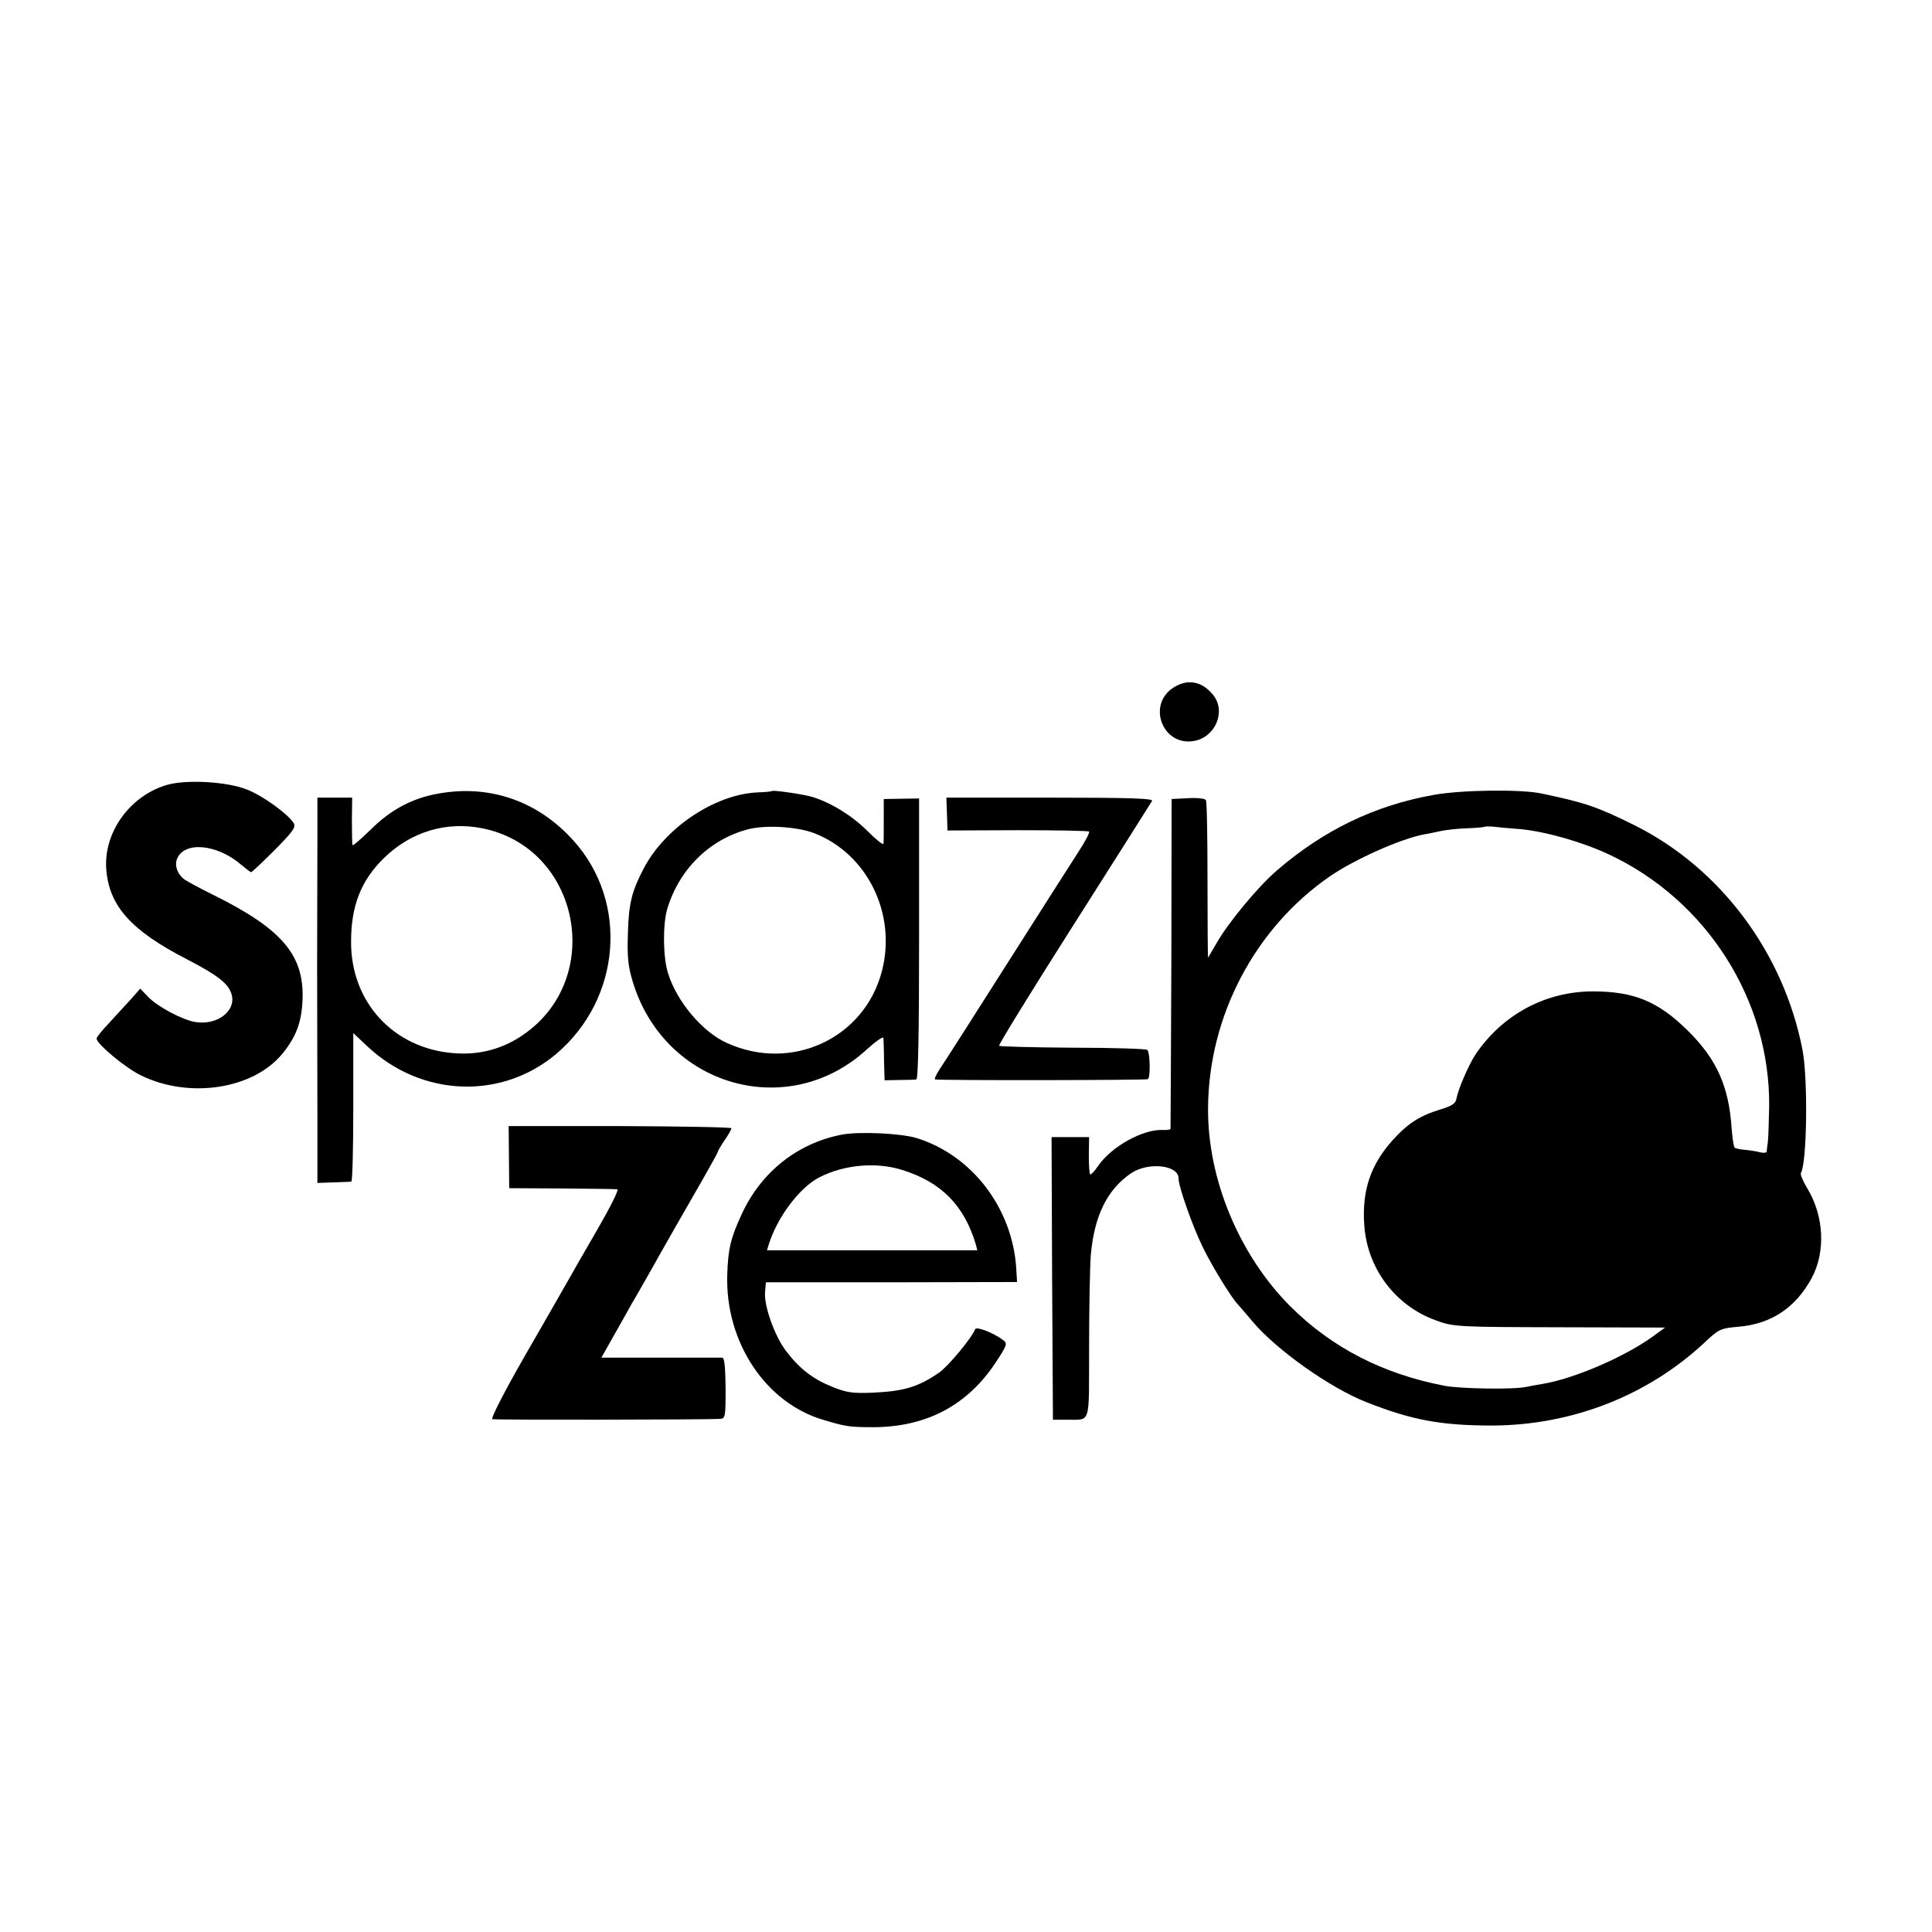
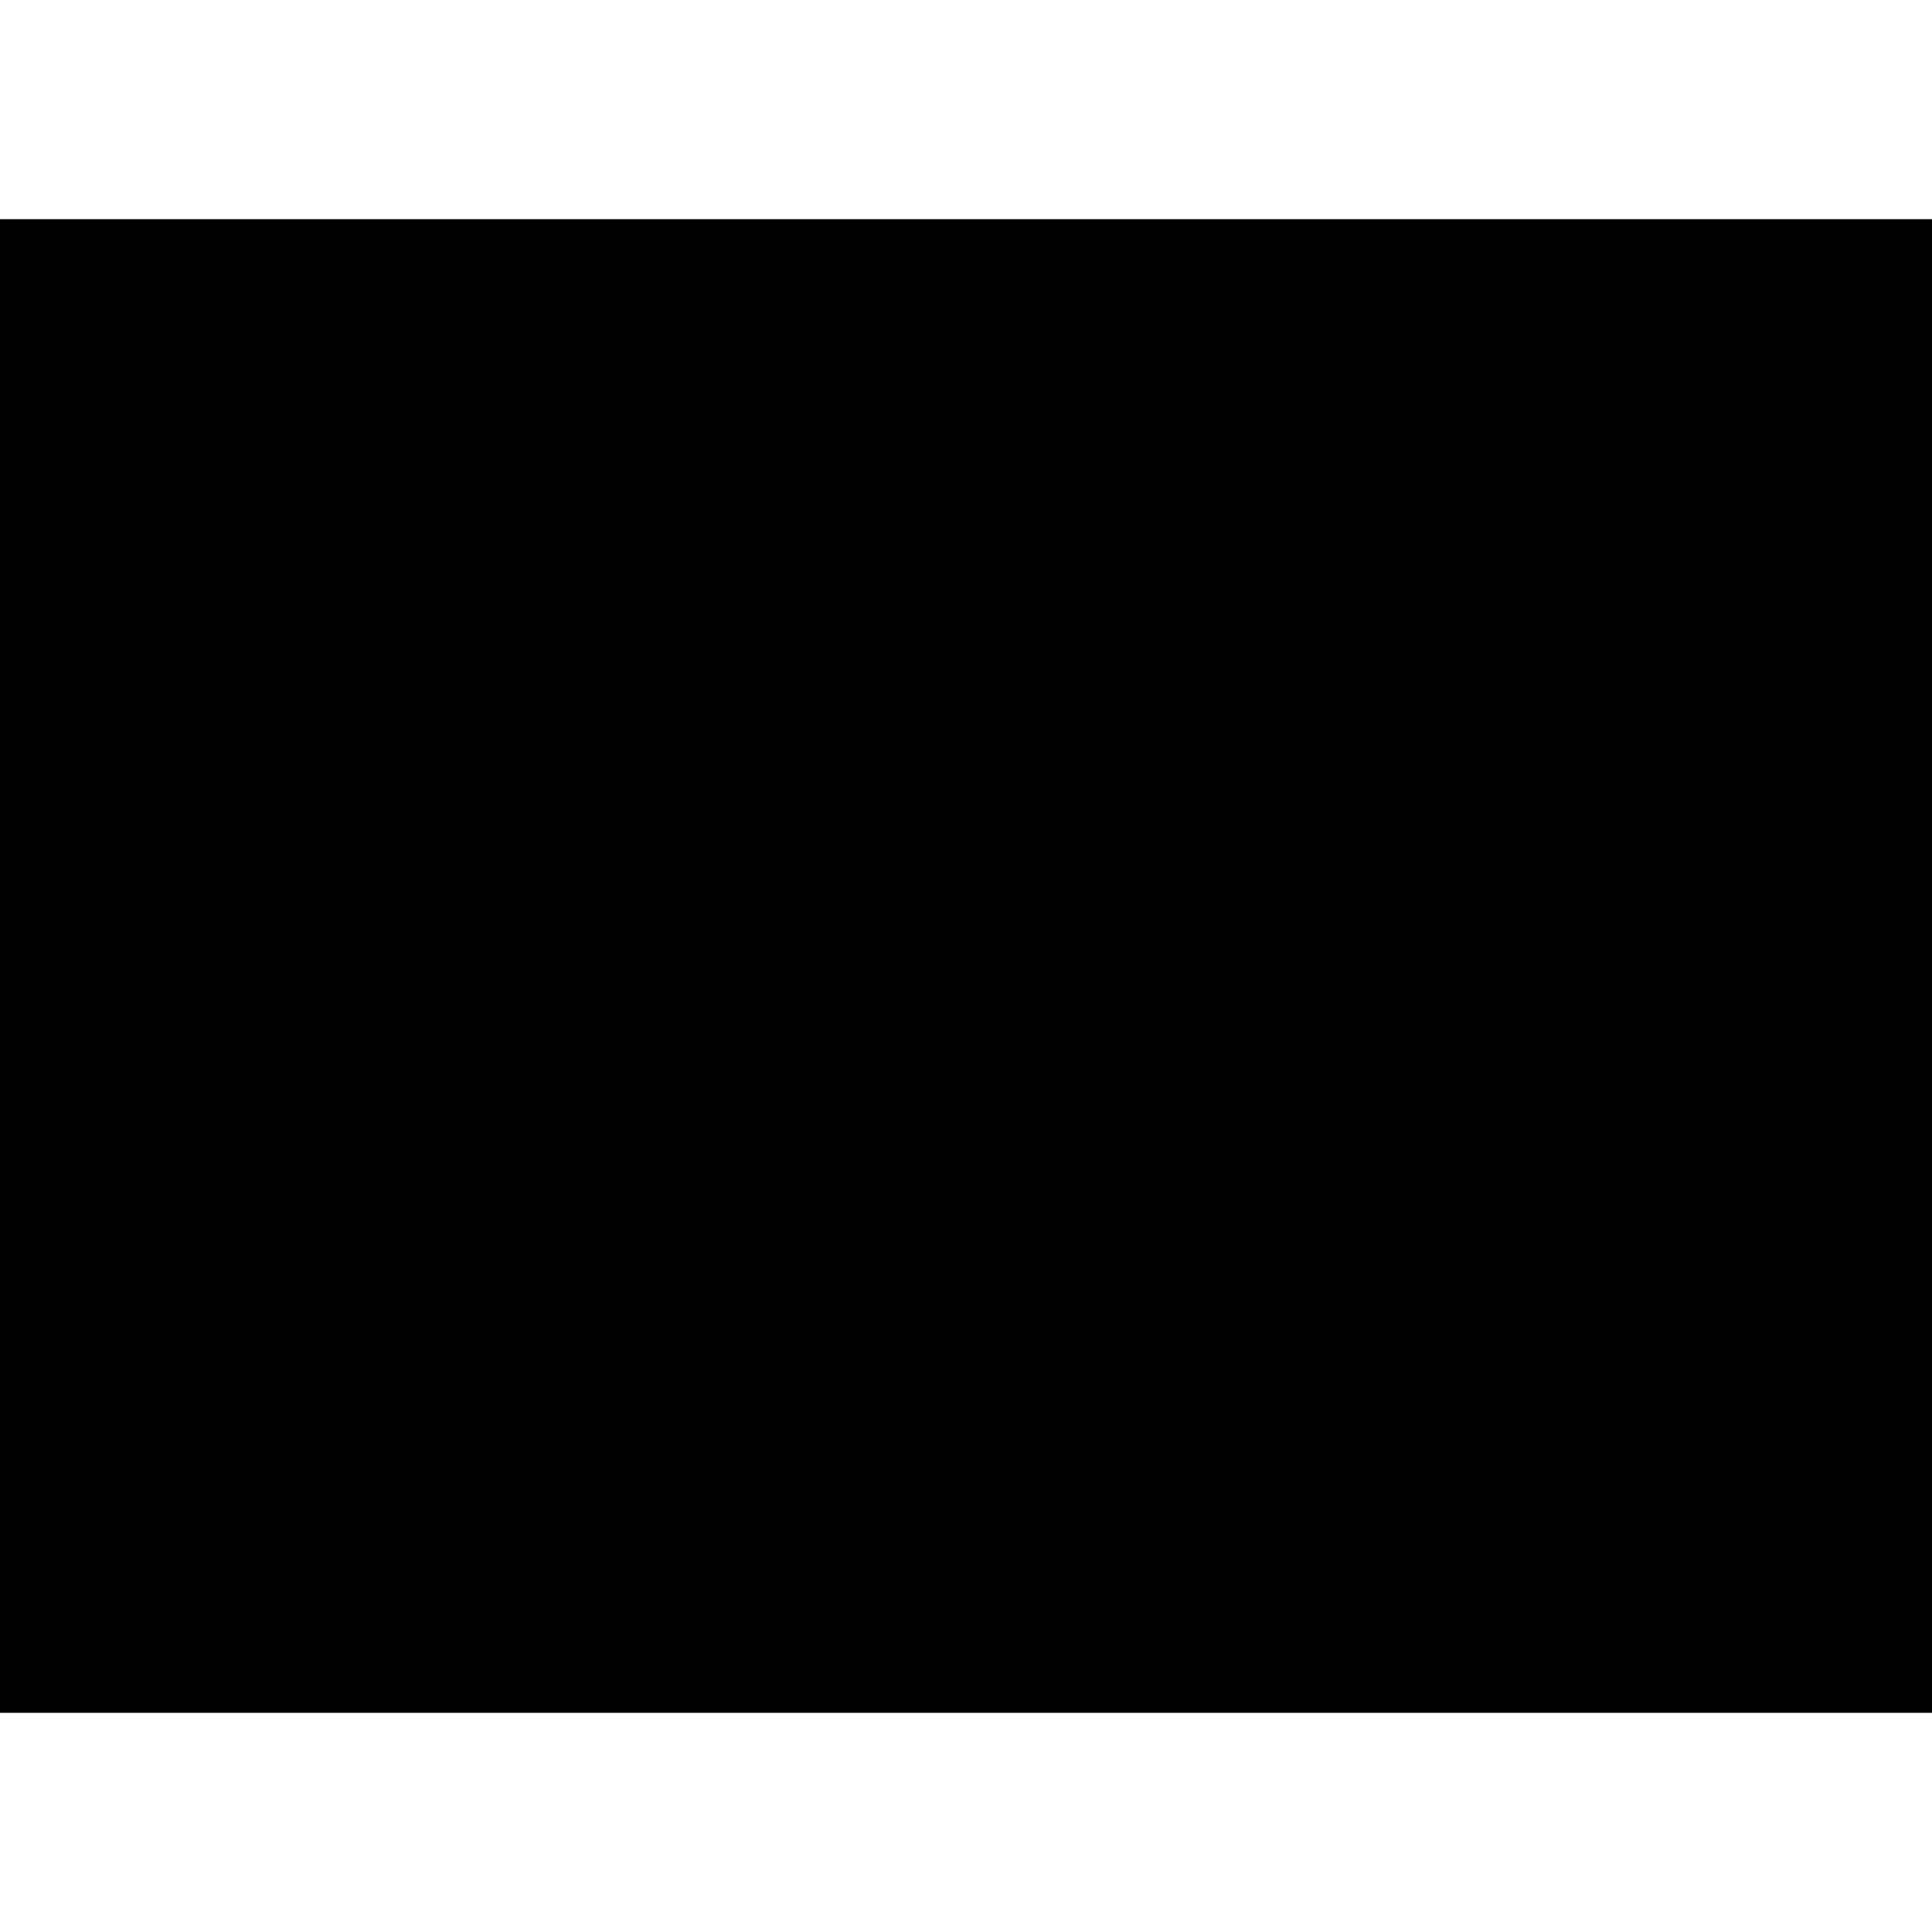
- <svg xmlns="http://www.w3.org/2000/svg" version="1.0" width="700pt" height="700pt" viewBox="0 0 700 700" preserveAspectRatio="xMidYMid meet">
-   <g transform="translate(0,700) scale(0.1,-0.1)" fill="#000000" stroke="none">
-     <path d="M4249 4507 c-93 -63 -36 -210 75 -192 78 12 119 105 73 165 -40 52 -95 63 -148 27z" />
-     <path d="M608 4157 c-136 -38 -233 -172 -223 -306 10 -133 89 -222 291 -326 112 -58 149 -87 162 -124 21 -61 -48 -117 -130 -104 -46 7 -138 56 -171 91 l-29 30 -36 -41 c-21 -22 -56 -61 -79 -86 -24 -25 -43 -49 -43 -54 0 -19 105 -107 162 -134 175 -85 406 -49 511 79 49 60 69 112 73 191 8 166 -73 261 -326 386 -47 23 -92 48 -101 54 -26 19 -37 50 -28 74 25 66 145 56 234 -21 17 -14 32 -26 35 -26 3 0 41 36 85 80 67 68 78 83 69 98 -22 34 -113 100 -171 122 -71 28 -215 36 -285 17z" />
-     <path d="M1590 4125 c-95 -16 -175 -59 -247 -131 -35 -34 -64 -59 -66 -56 -1 4 -2 44 -2 90 l1 82 -63 0 -63 0 0 -160 c0 -88 -1 -288 -1 -445 0 -157 1 -399 1 -538 l0 -253 58 2 c31 1 60 2 65 3 4 1 7 122 7 269 l0 269 52 -49 c196 -183 485 -194 684 -26 234 199 263 549 62 772 -128 143 -302 204 -488 171z m157 -126 c353 -70 447 -543 149 -748 -75 -52 -159 -74 -250 -67 -219 16 -375 184 -374 404 0 130 36 222 119 303 97 95 225 134 356 108z" />
-     <path d="M2797 4134 c-1 -2 -25 -4 -52 -5 -156 -7 -339 -130 -415 -280 -42 -81 -52 -125 -55 -231 -3 -85 1 -120 17 -173 114 -381 563 -511 850 -246 32 29 58 47 59 40 0 -8 2 -45 2 -84 l2 -69 53 1 c28 0 57 1 62 2 7 1 10 178 10 510 l0 508 -64 -1 -64 -1 0 -75 c0 -41 0 -80 -1 -87 -1 -6 -27 15 -59 47 -55 55 -130 101 -197 122 -31 10 -143 26 -148 22z m151 -152 c194 -74 302 -293 247 -502 -64 -243 -328 -365 -561 -259 -88 39 -181 149 -213 251 -19 57 -20 176 -4 233 43 145 153 253 292 290 64 17 177 10 239 -13z" />
-     <path d="M5195 4120 c-214 -38 -400 -128 -570 -275 -68 -59 -175 -188 -217 -262 -17 -29 -31 -53 -31 -53 -1 0 -2 126 -2 281 0 154 -2 285 -6 290 -3 6 -32 9 -65 7 l-59 -3 -1 -595 c-1 -327 -3 -597 -3 -600 -1 -3 -13 -5 -28 -4 -72 3 -186 -60 -234 -130 -13 -19 -26 -33 -29 -31 -3 2 -5 33 -5 69 l1 66 -68 0 -68 0 2 -512 3 -512 45 0 c95 2 85 -29 86 262 0 141 3 291 6 332 12 143 59 240 146 299 62 42 172 30 172 -18 0 -30 51 -175 89 -252 35 -71 102 -180 126 -205 5 -6 30 -34 54 -63 87 -103 281 -240 411 -291 167 -66 272 -85 460 -85 287 2 558 108 763 298 55 52 60 54 126 60 118 10 206 68 265 176 51 95 45 224 -15 324 -16 26 -27 52 -24 57 22 36 26 338 6 445 -68 353 -298 660 -609 815 -135 67 -179 82 -337 115 -75 16 -291 13 -390 -5z m312 -124 c90 -8 225 -46 323 -92 354 -166 584 -528 580 -913 -1 -58 -3 -117 -5 -131 -2 -14 -4 -28 -4 -33 -1 -4 -11 -5 -24 -2 -13 4 -38 7 -55 9 -17 1 -34 5 -37 8 -4 3 -8 35 -11 70 -10 152 -54 250 -158 353 -108 107 -196 143 -345 143 -172 0 -329 -85 -426 -230 -25 -39 -63 -127 -68 -159 -3 -17 -16 -26 -59 -39 -75 -23 -118 -51 -173 -112 -79 -88 -111 -183 -102 -306 10 -157 112 -292 257 -345 67 -25 76 -25 469 -26 l364 -1 -44 -32 c-102 -74 -285 -153 -399 -172 -19 -3 -46 -8 -60 -11 -45 -10 -237 -7 -296 4 -224 43 -408 138 -558 287 -186 186 -301 462 -299 719 2 335 171 654 443 841 93 63 256 135 340 151 14 2 41 8 60 12 19 4 62 9 95 10 33 1 61 4 63 5 1 2 15 2 30 1 15 -2 59 -6 99 -9z" />
-     <path d="M3431 4051 l2 -60 254 1 c139 0 256 -2 259 -5 3 -3 -14 -36 -39 -74 -24 -37 -140 -219 -257 -403 -117 -184 -225 -354 -241 -377 -16 -24 -25 -43 -21 -44 29 -4 765 -3 771 1 10 6 8 96 -2 106 -4 4 -125 8 -270 8 -144 1 -264 4 -267 7 -3 3 119 201 271 440 152 239 279 440 283 447 6 9 -71 12 -369 12 l-376 0 2 -59z" />
-     <path d="M1844 2808 l1 -113 190 -1 c105 -1 195 -2 202 -3 6 -1 -26 -65 -71 -143 -46 -79 -94 -163 -108 -188 -14 -25 -84 -147 -156 -272 -74 -129 -125 -228 -118 -230 9 -3 762 -2 823 1 21 1 22 5 22 111 -1 77 -4 110 -12 111 -7 0 -108 0 -225 0 l-213 0 32 57 c18 31 41 73 52 92 10 19 36 64 57 100 20 36 50 87 65 115 15 27 70 123 121 212 52 90 94 165 94 168 0 3 11 23 25 43 14 20 25 40 25 44 0 4 -182 7 -404 8 l-403 0 1 -112z" />
-     <path d="M3050 2889 c-161 -31 -293 -136 -363 -289 -40 -86 -49 -126 -52 -218 -8 -244 139 -466 350 -527 80 -24 94 -26 180 -26 191 1 338 78 441 232 44 67 45 71 28 84 -36 27 -97 50 -101 39 -10 -29 -97 -134 -130 -157 -77 -53 -129 -68 -243 -73 -72 -3 -94 1 -144 21 -72 29 -119 66 -168 130 -42 55 -81 166 -76 215 l3 34 455 0 455 1 -3 50 c-14 217 -159 408 -359 471 -57 18 -210 25 -273 13z m219 -128 c141 -44 224 -128 266 -268 l6 -23 -381 0 -381 0 7 23 c31 98 111 204 182 241 89 46 206 57 301 27z" />
+ <svg xmlns="http://www.w3.org/2000/svg" version="1.0" width="238pt" height="238pt" viewBox="0 0 238 238" preserveAspectRatio="xMidYMid meet">
+   <g transform="translate(0,238) scale(0.1,-0.1)" fill="#000000" stroke="none">
+     <path d="M0 1190 l0 -920 1190 0 1190 0 0 920 0 920 -1190 0 -1190 0 0 -920z" />
  </g>
</svg>
